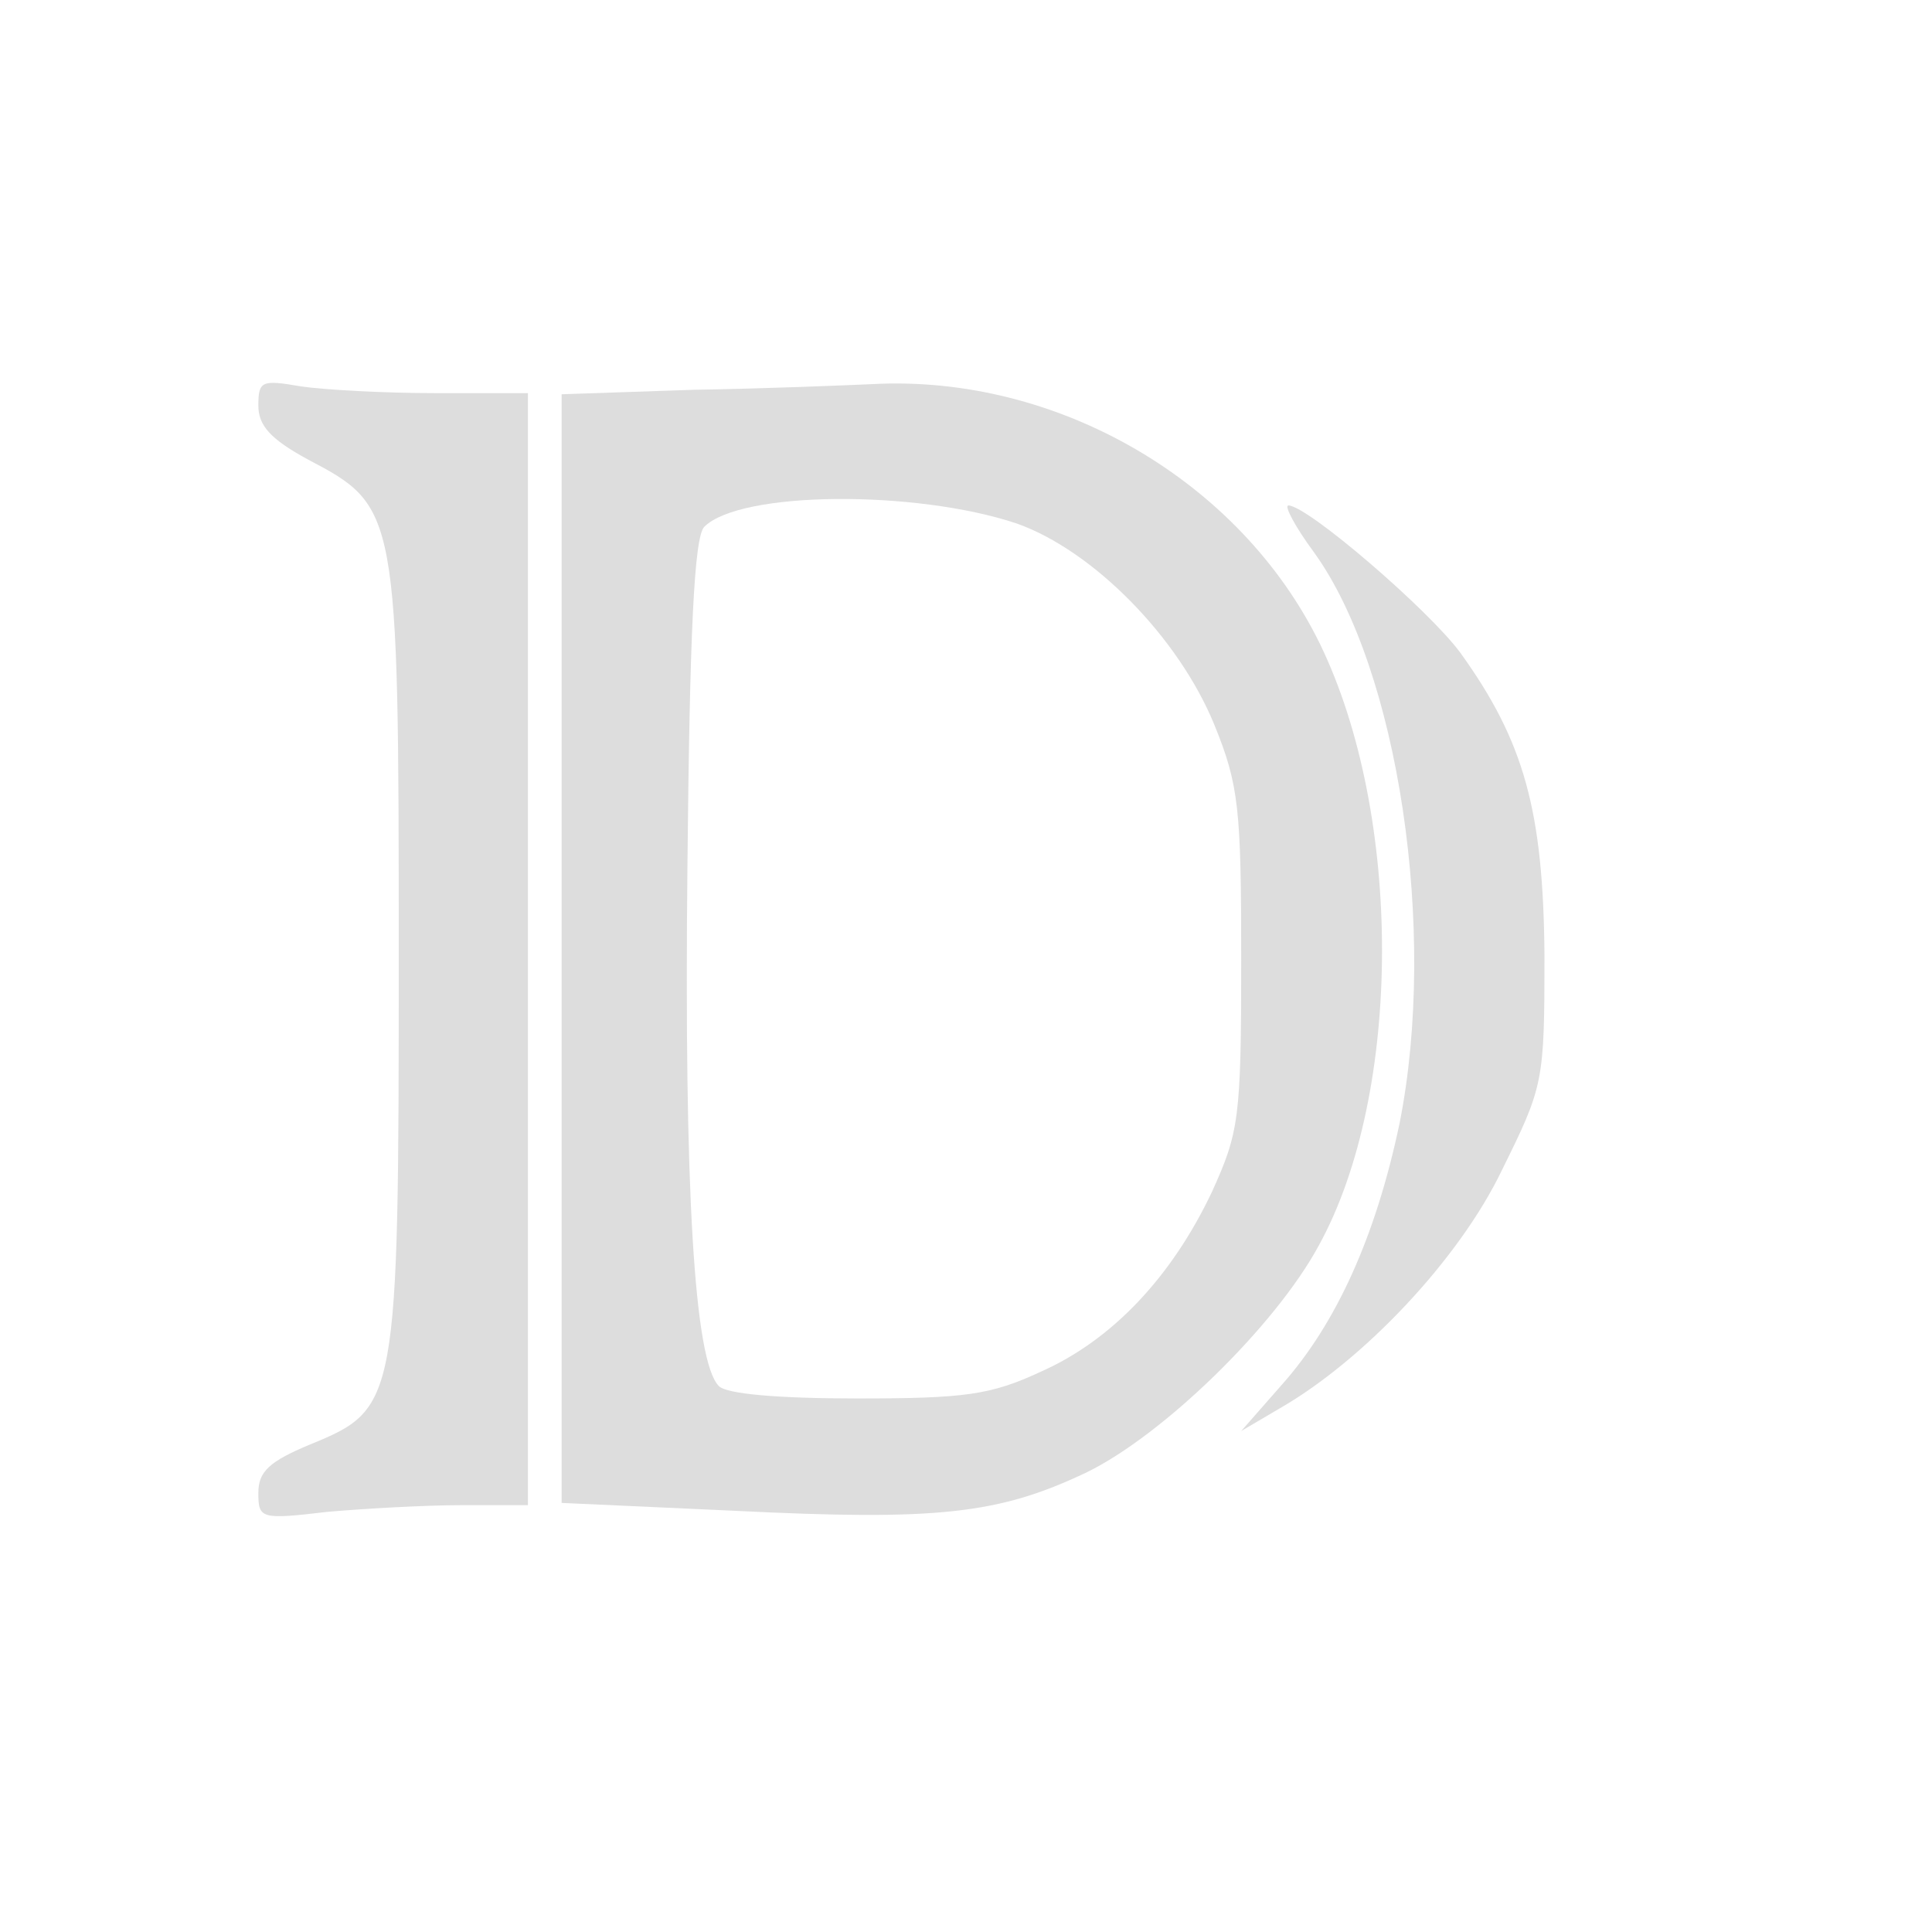
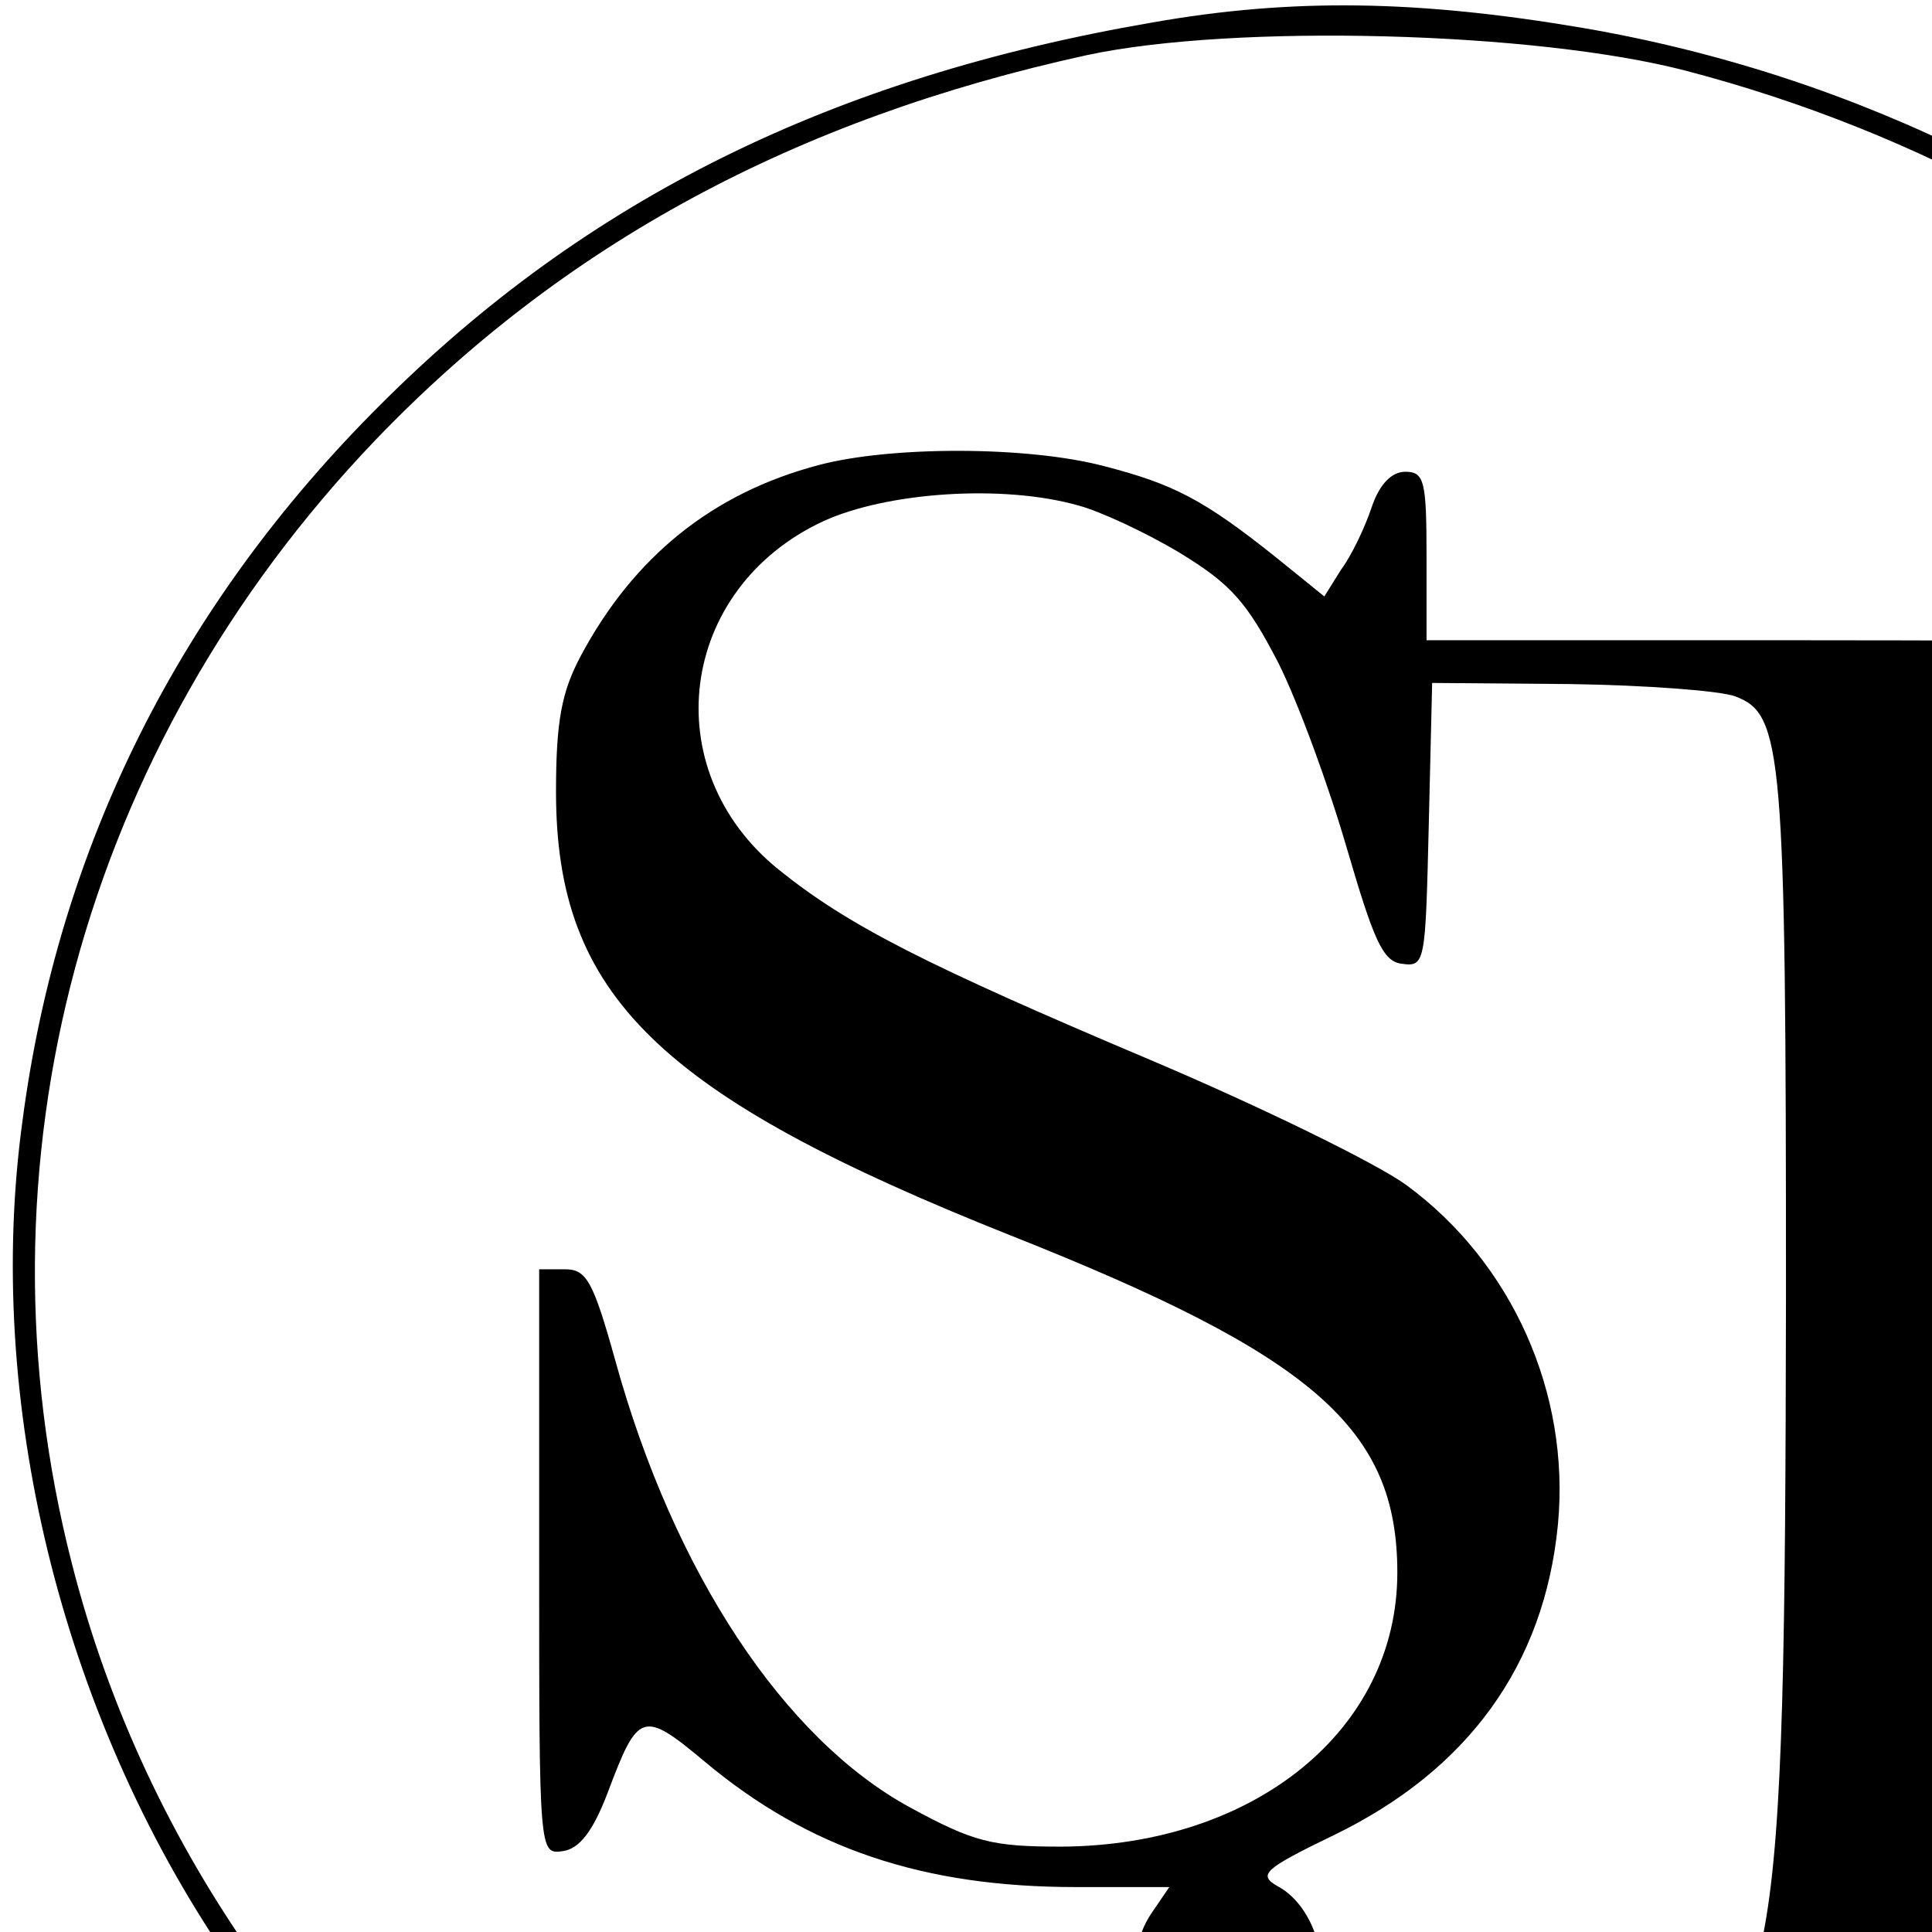
<svg xmlns="http://www.w3.org/2000/svg" version="1.0" width="38pt" height="38pt" viewBox="0 0 172 172" preserveAspectRatio="xMidYMid meet">
-   <g transform="translate(0,172) scale(0.1,-0.1)" fill="#dddddd" stroke="none">
-     <path d="M230 1359 c0 -18 11 -30 44 -48 80 -42 81 -45 81 -441 0 -400 -1 -404 -79 -436 -36 -15 -46 -24 -46 -43 0 -23 2 -24 61 -17 34 3 88 6 120 6 l59 0 0 495 0 495 -82 0 c-46 0 -100 3 -120 6 -35 6 -38 5 -38 -17z" />
-     <path d="M618 1373 l-118 -4 0 -493 0 -494 154 -7 c181 -9 235 -3 313 34 68 33 168 130 207 202 75 136 75 384 1 536 -71 145 -234 240 -399 231 -23 -1 -94 -4 -158 -5z m287 -119 c68 -24 144 -101 176 -179 22 -54 24 -75 24 -210 0 -141 -2 -153 -26 -206 -36 -76 -89 -132 -152 -160 -45 -21 -68 -24 -164 -24 -71 0 -116 4 -123 11 -22 22 -31 175 -28 463 2 208 6 293 15 302 32 32 188 33 278 3z" />
-     <path d="M1170 1228 c75 -104 110 -337 76 -508 -21 -100 -56 -178 -105 -233 l-36 -41 34 20 c75 43 160 133 198 212 37 75 38 78 38 191 -1 129 -18 191 -75 270 -28 38 -136 131 -153 131 -4 0 6 -19 23 -42z" />
+   <g transform="translate(0,226) scale(0.1,-0.1)" fill="#000000" stroke="none">
+     <path d="M1026 2240 c-285 -49 -504 -157 -687 -340 -179 -178 -287 -394 -319 -638 -34 -248 34 -527 181 -743 69 -102 203 -234 311 -306 481 -320 1113 -270 1536 122 134 124 264 340 312 520 31 114 38 347 16 469 -87 461 -473 826 -966 911 -147 25 -259 27 -384 5z m475 -43 c420 -110 738 -415 838 -802 175 -678 -340 -1333 -1079 -1372 -556 -29 -1065 331 -1196 845 -91 355 9 727 270 1000 167 174 373 286 634 343 131 28 399 21 533 -14z" />
+     <path d="M729 1846 c-95 -25 -165 -82 -212 -170 -17 -32 -22 -58 -22 -121 0 -181 91 -270 405 -395 270 -107 344 -172 344 -300 0 -140 -127 -243 -299 -244 -62 0 -78 4 -135 35 -112 61 -210 209 -262 397 -20 72 -26 82 -45 82 l-23 0 0 -261 c0 -259 0 -260 21 -257 15 2 27 18 40 52 27 72 31 74 86 28 93 -78 195 -112 331 -112 l83 0 -15 -22 c-33 -47 -11 -121 47 -157 65 -40 150 -54 287 -48 69 3 148 12 175 21 67 21 141 71 170 115 41 62 48 137 54 644 l6 479 23 18 c13 11 48 21 87 25 45 5 65 12 65 21 0 12 -56 14 -335 14 l-335 0 0 75 c0 67 -2 75 -19 75 -12 0 -23 -11 -30 -32 -6 -18 -18 -43 -27 -55 l-15 -24 -42 34 c-65 52 -92 66 -154 82 -68 18 -190 18 -254 1z m231 -36 c19 -5 60 -24 90 -42 46 -28 60 -44 88 -98 18 -36 45 -110 61 -165 24 -82 32 -101 49 -103 21 -3 21 1 24 124 l3 126 123 -1 c68 -1 134 -6 147 -11 42 -16 45 -47 45 -534 -1 -615 -7 -650 -128 -697 -76 -29 -221 -33 -269 -6 -35 19 -41 39 -22 81 14 31 -3 81 -34 97 -17 10 -12 15 50 45 120 58 188 152 200 277 11 117 -41 233 -135 302 -26 19 -128 69 -227 111 -201 85 -270 120 -332 170 -110 89 -89 250 40 310 57 26 160 33 227 14z" />
  </g>
</svg>
